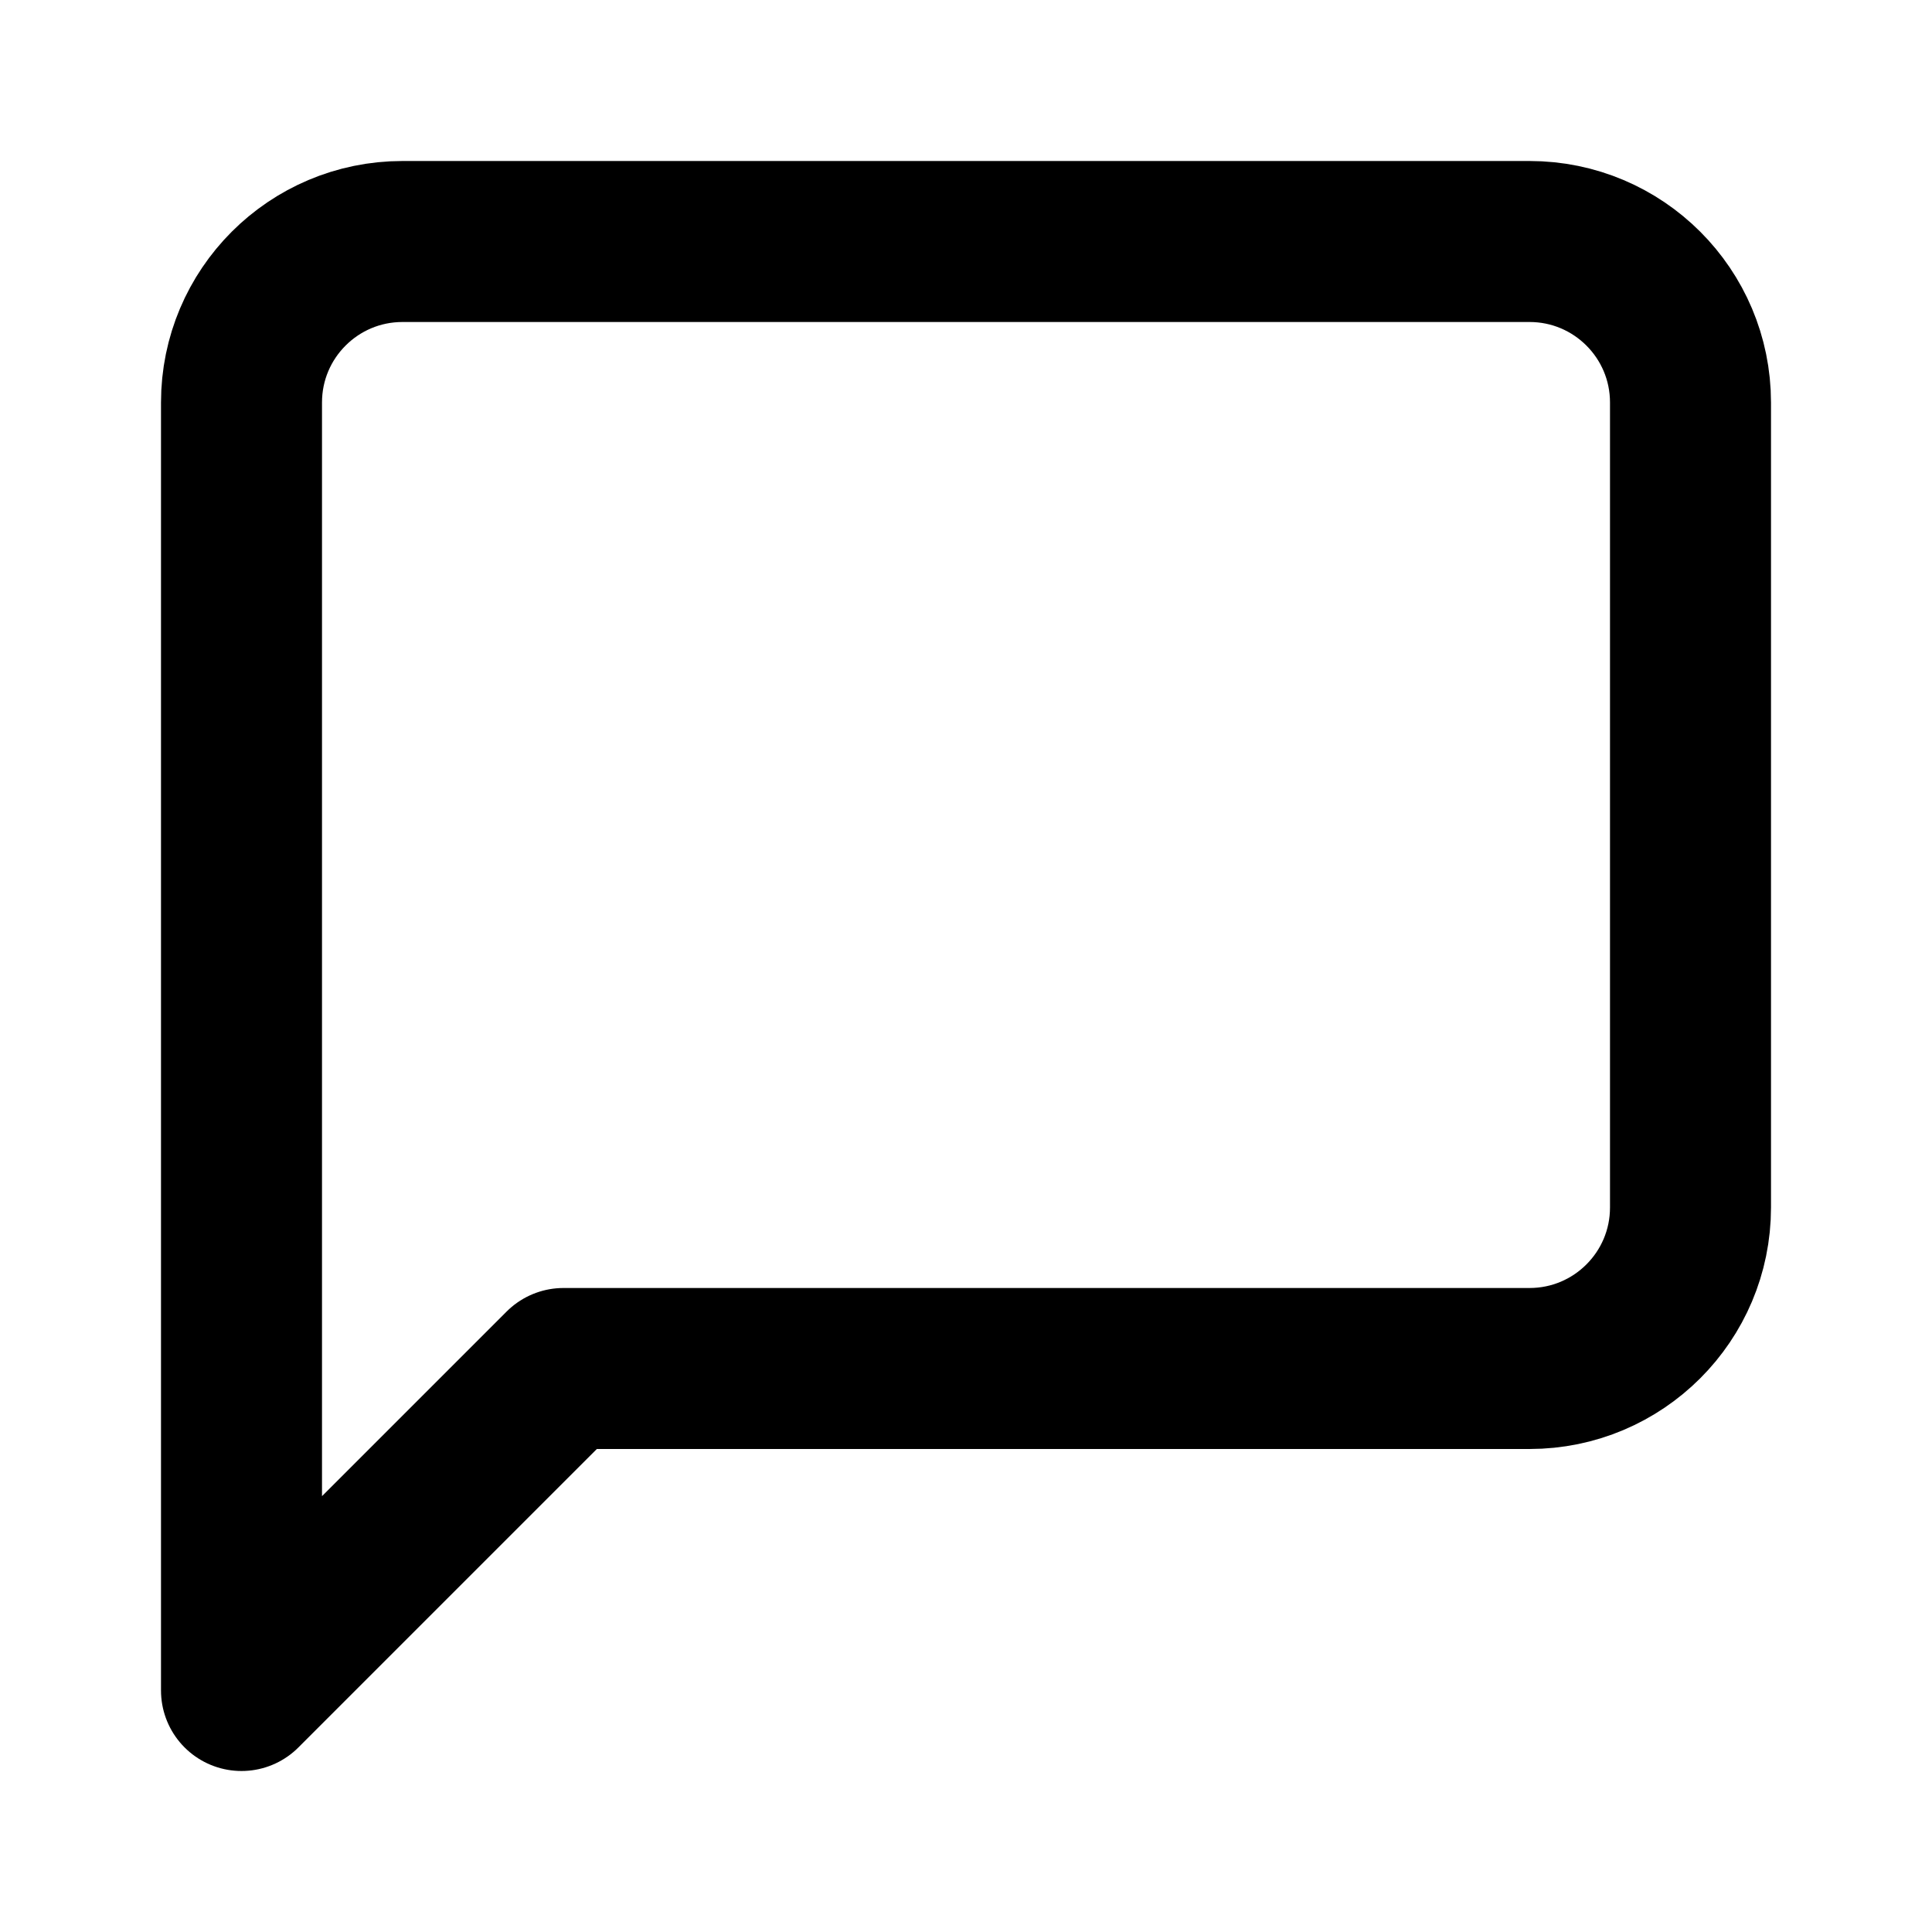
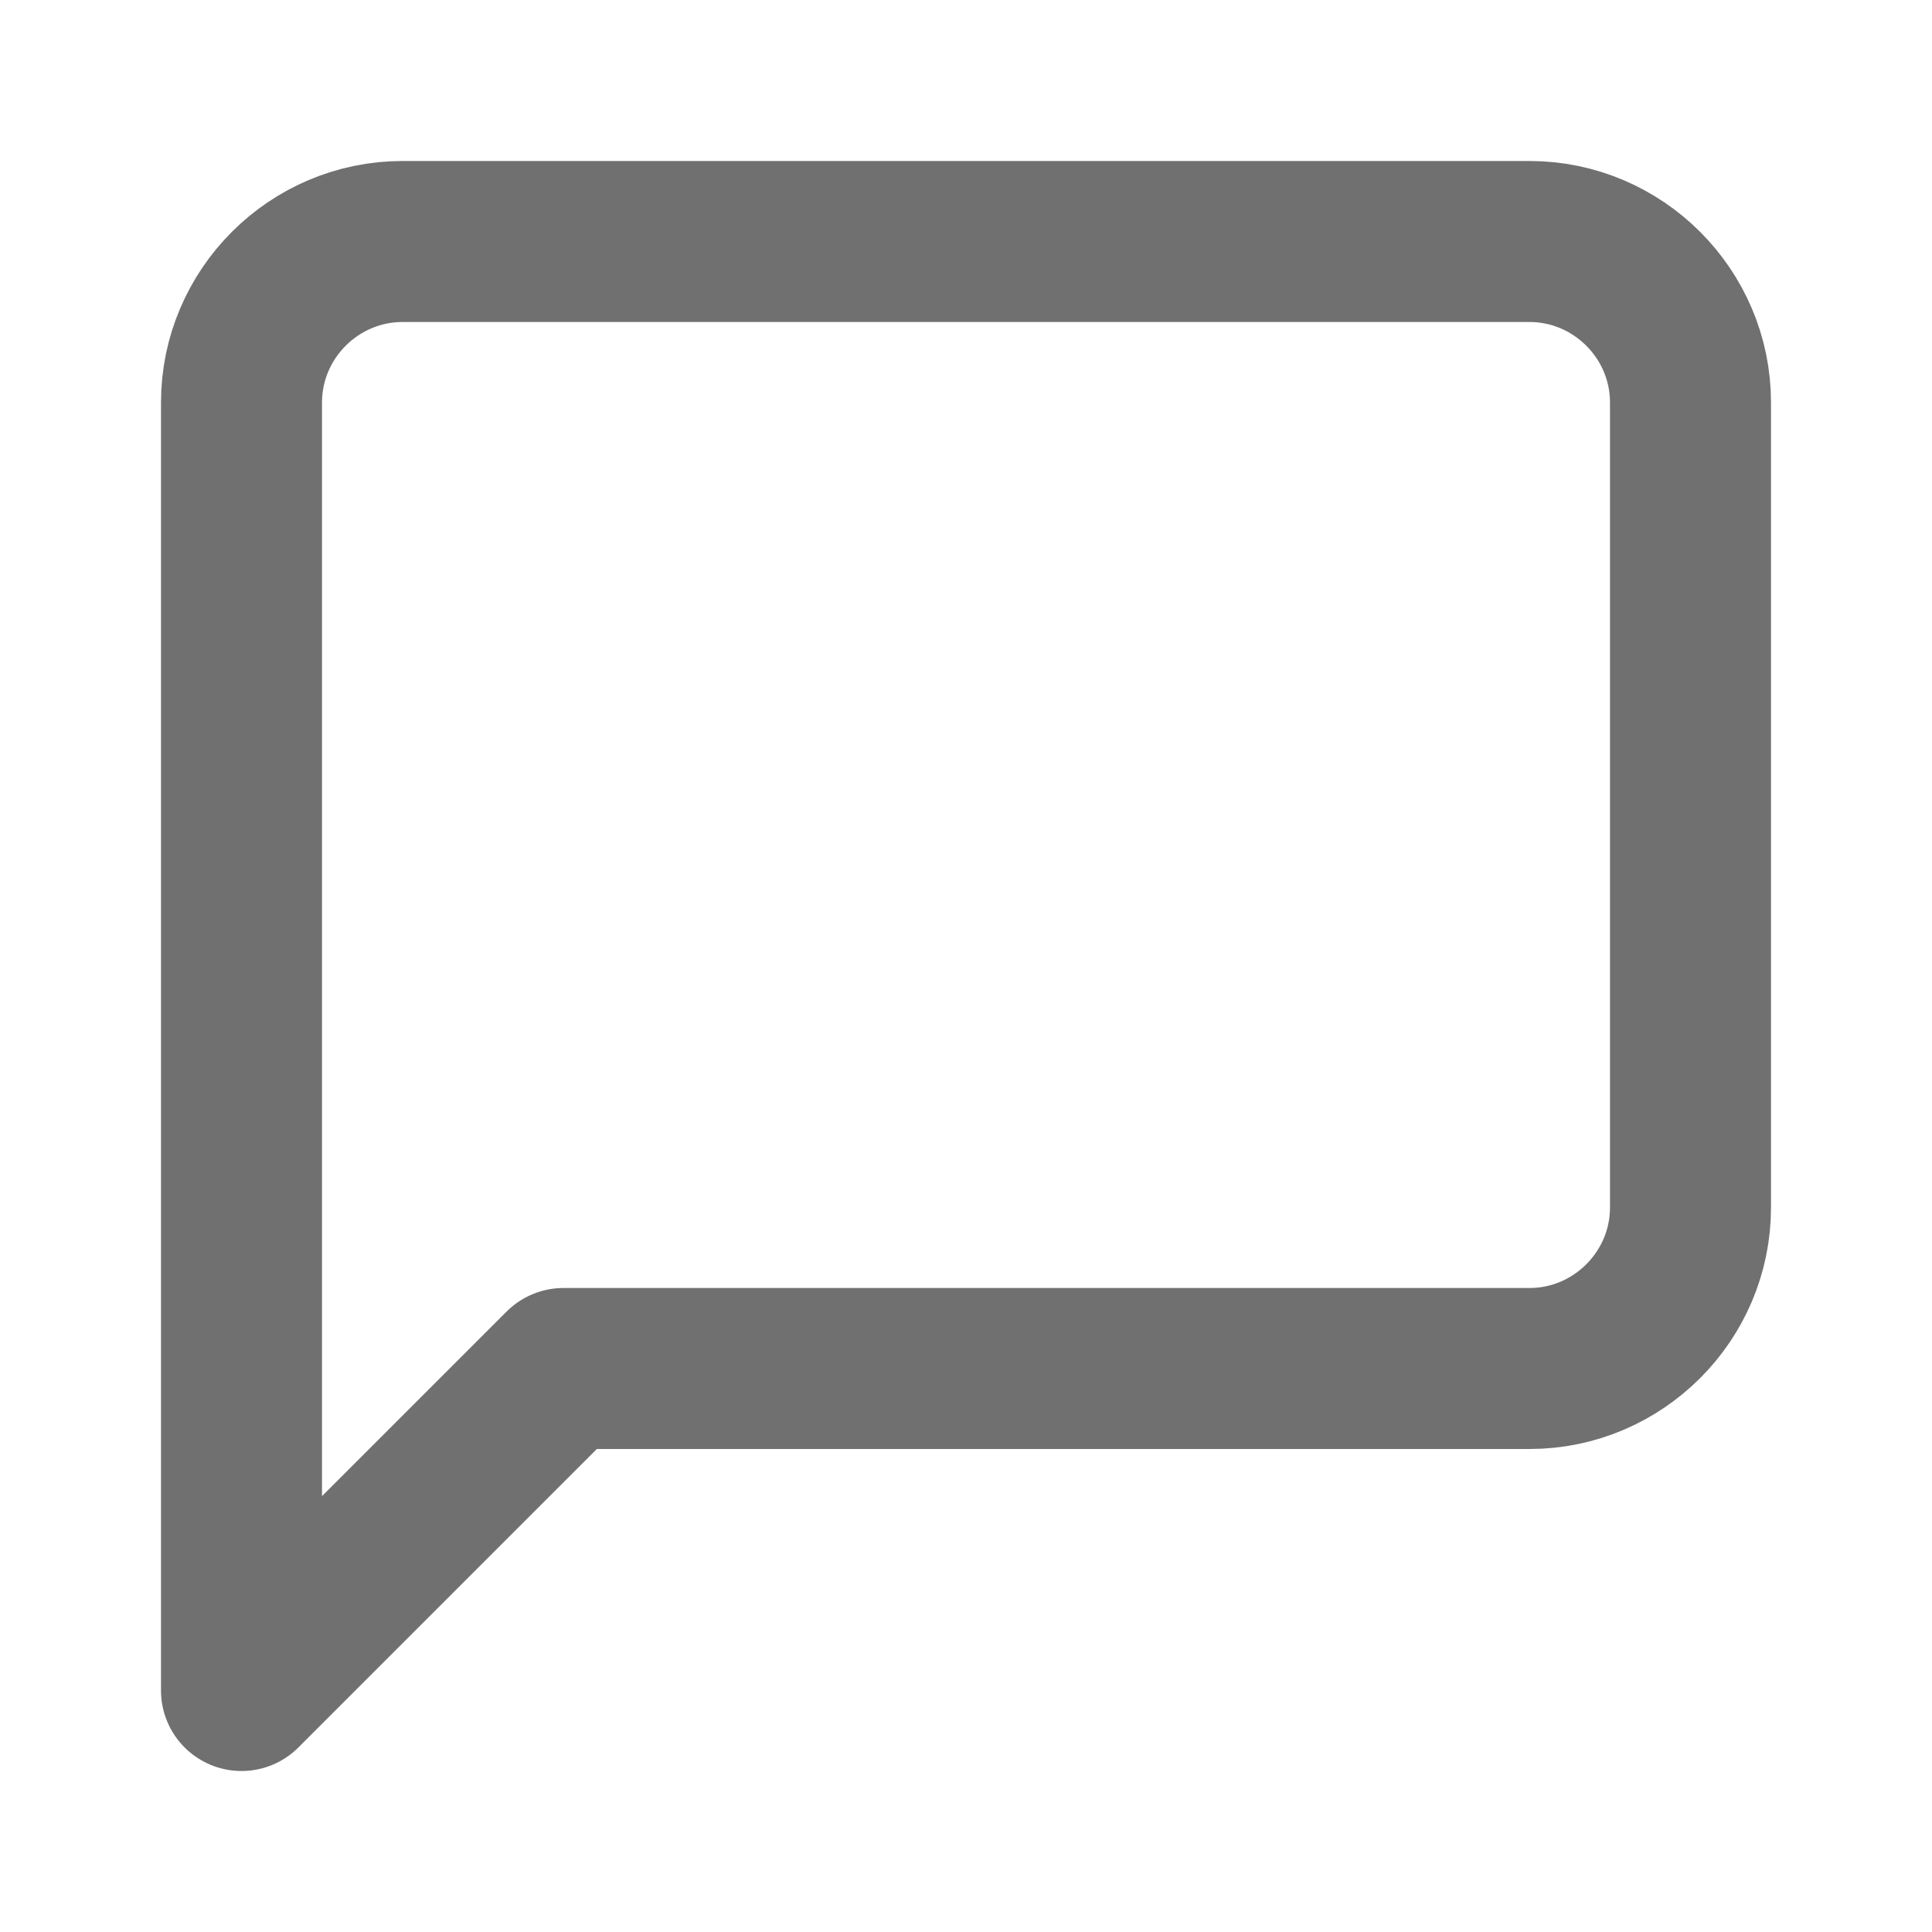
- <svg xmlns="http://www.w3.org/2000/svg" fill="none" height="24" stroke="#000" stroke-linecap="round" stroke-linejoin="round" stroke-width="2" viewBox="0 0 24 24" width="24">
-   <path d="M21 15a2 2 0 0 1-2 2H7l-4 4V5a2 2 0 0 1 2-2h14a2 2 0 0 1 2 2z" />
+ <svg xmlns="http://www.w3.org/2000/svg" version="1.1" id="Layer_1" x="0px" y="0px" viewBox="0 0 24 24" style="enable-background:new 0 0 24 24;" xml:space="preserve">
+   <style type="text/css">
+ 	.st0{fill:none;stroke:#707070;stroke-width:2;stroke-linecap:round;stroke-linejoin:round;}
+ </style>
+   <path class="st0" d="M21,15c0,1.1-0.9,2-2,2H7l-4,4V5c0-1.1,0.9-2,2-2h14c1.1,0,2,0.9,2,2V15z" />
</svg>
